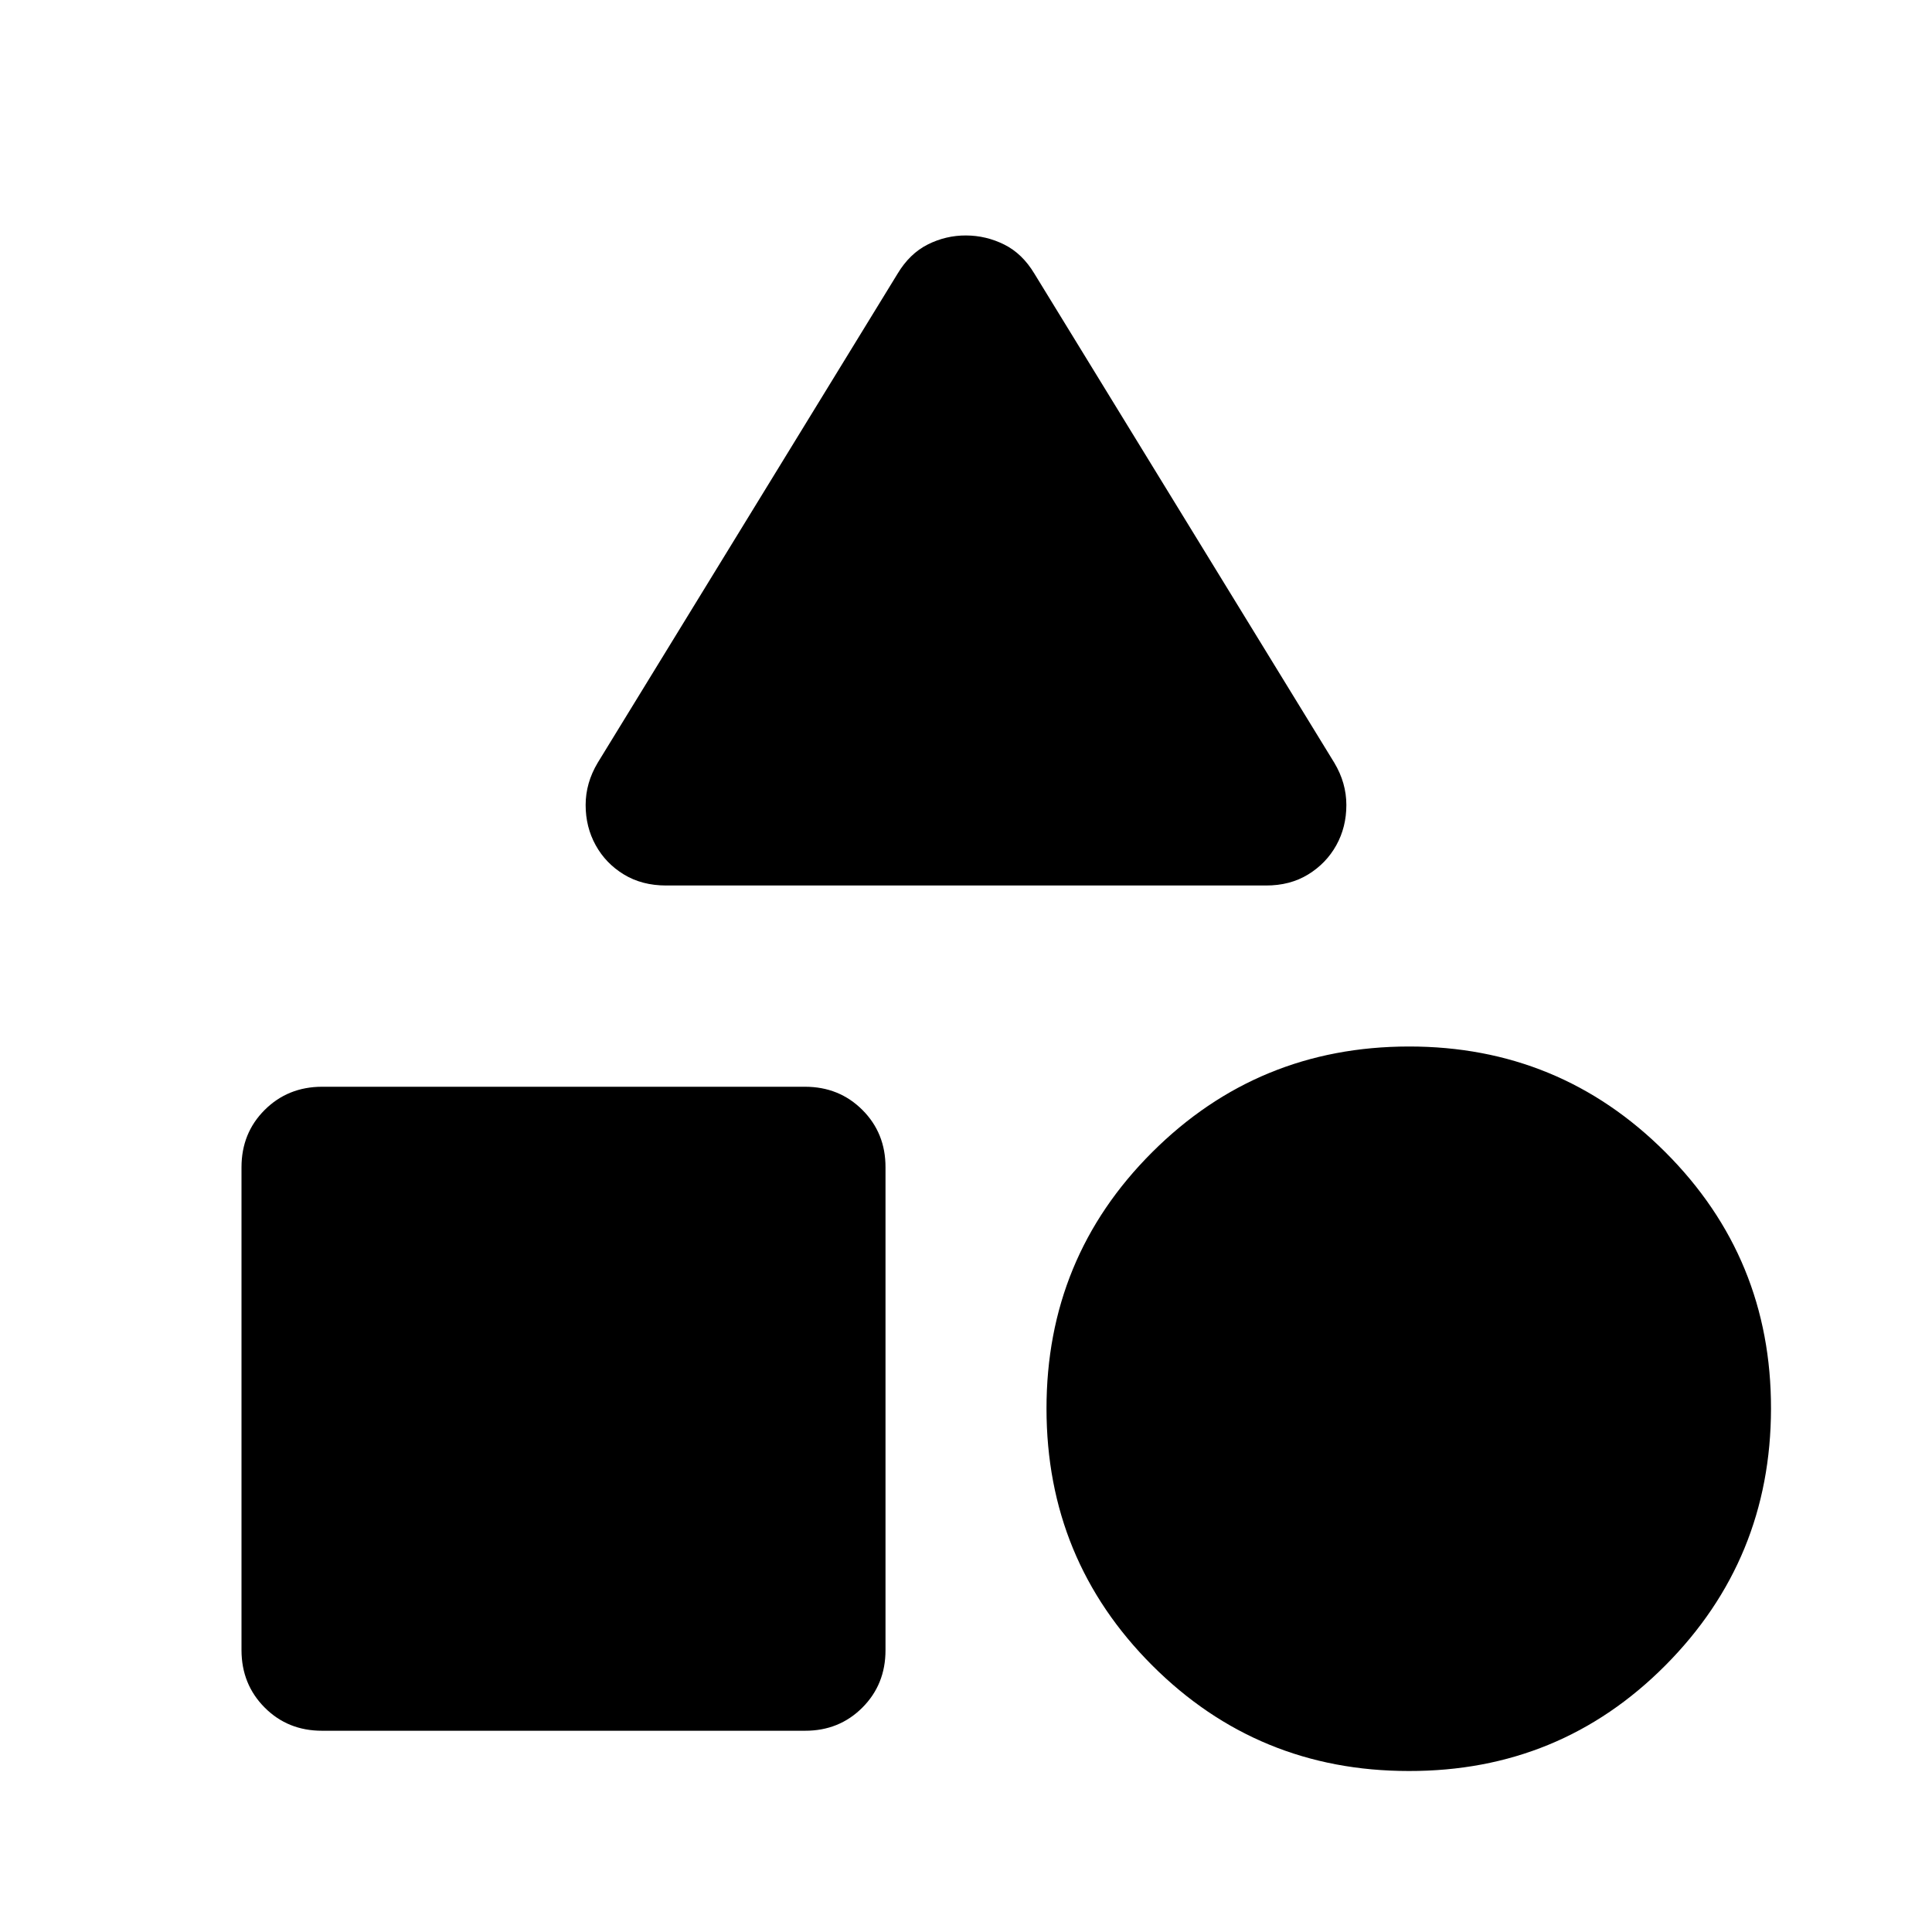
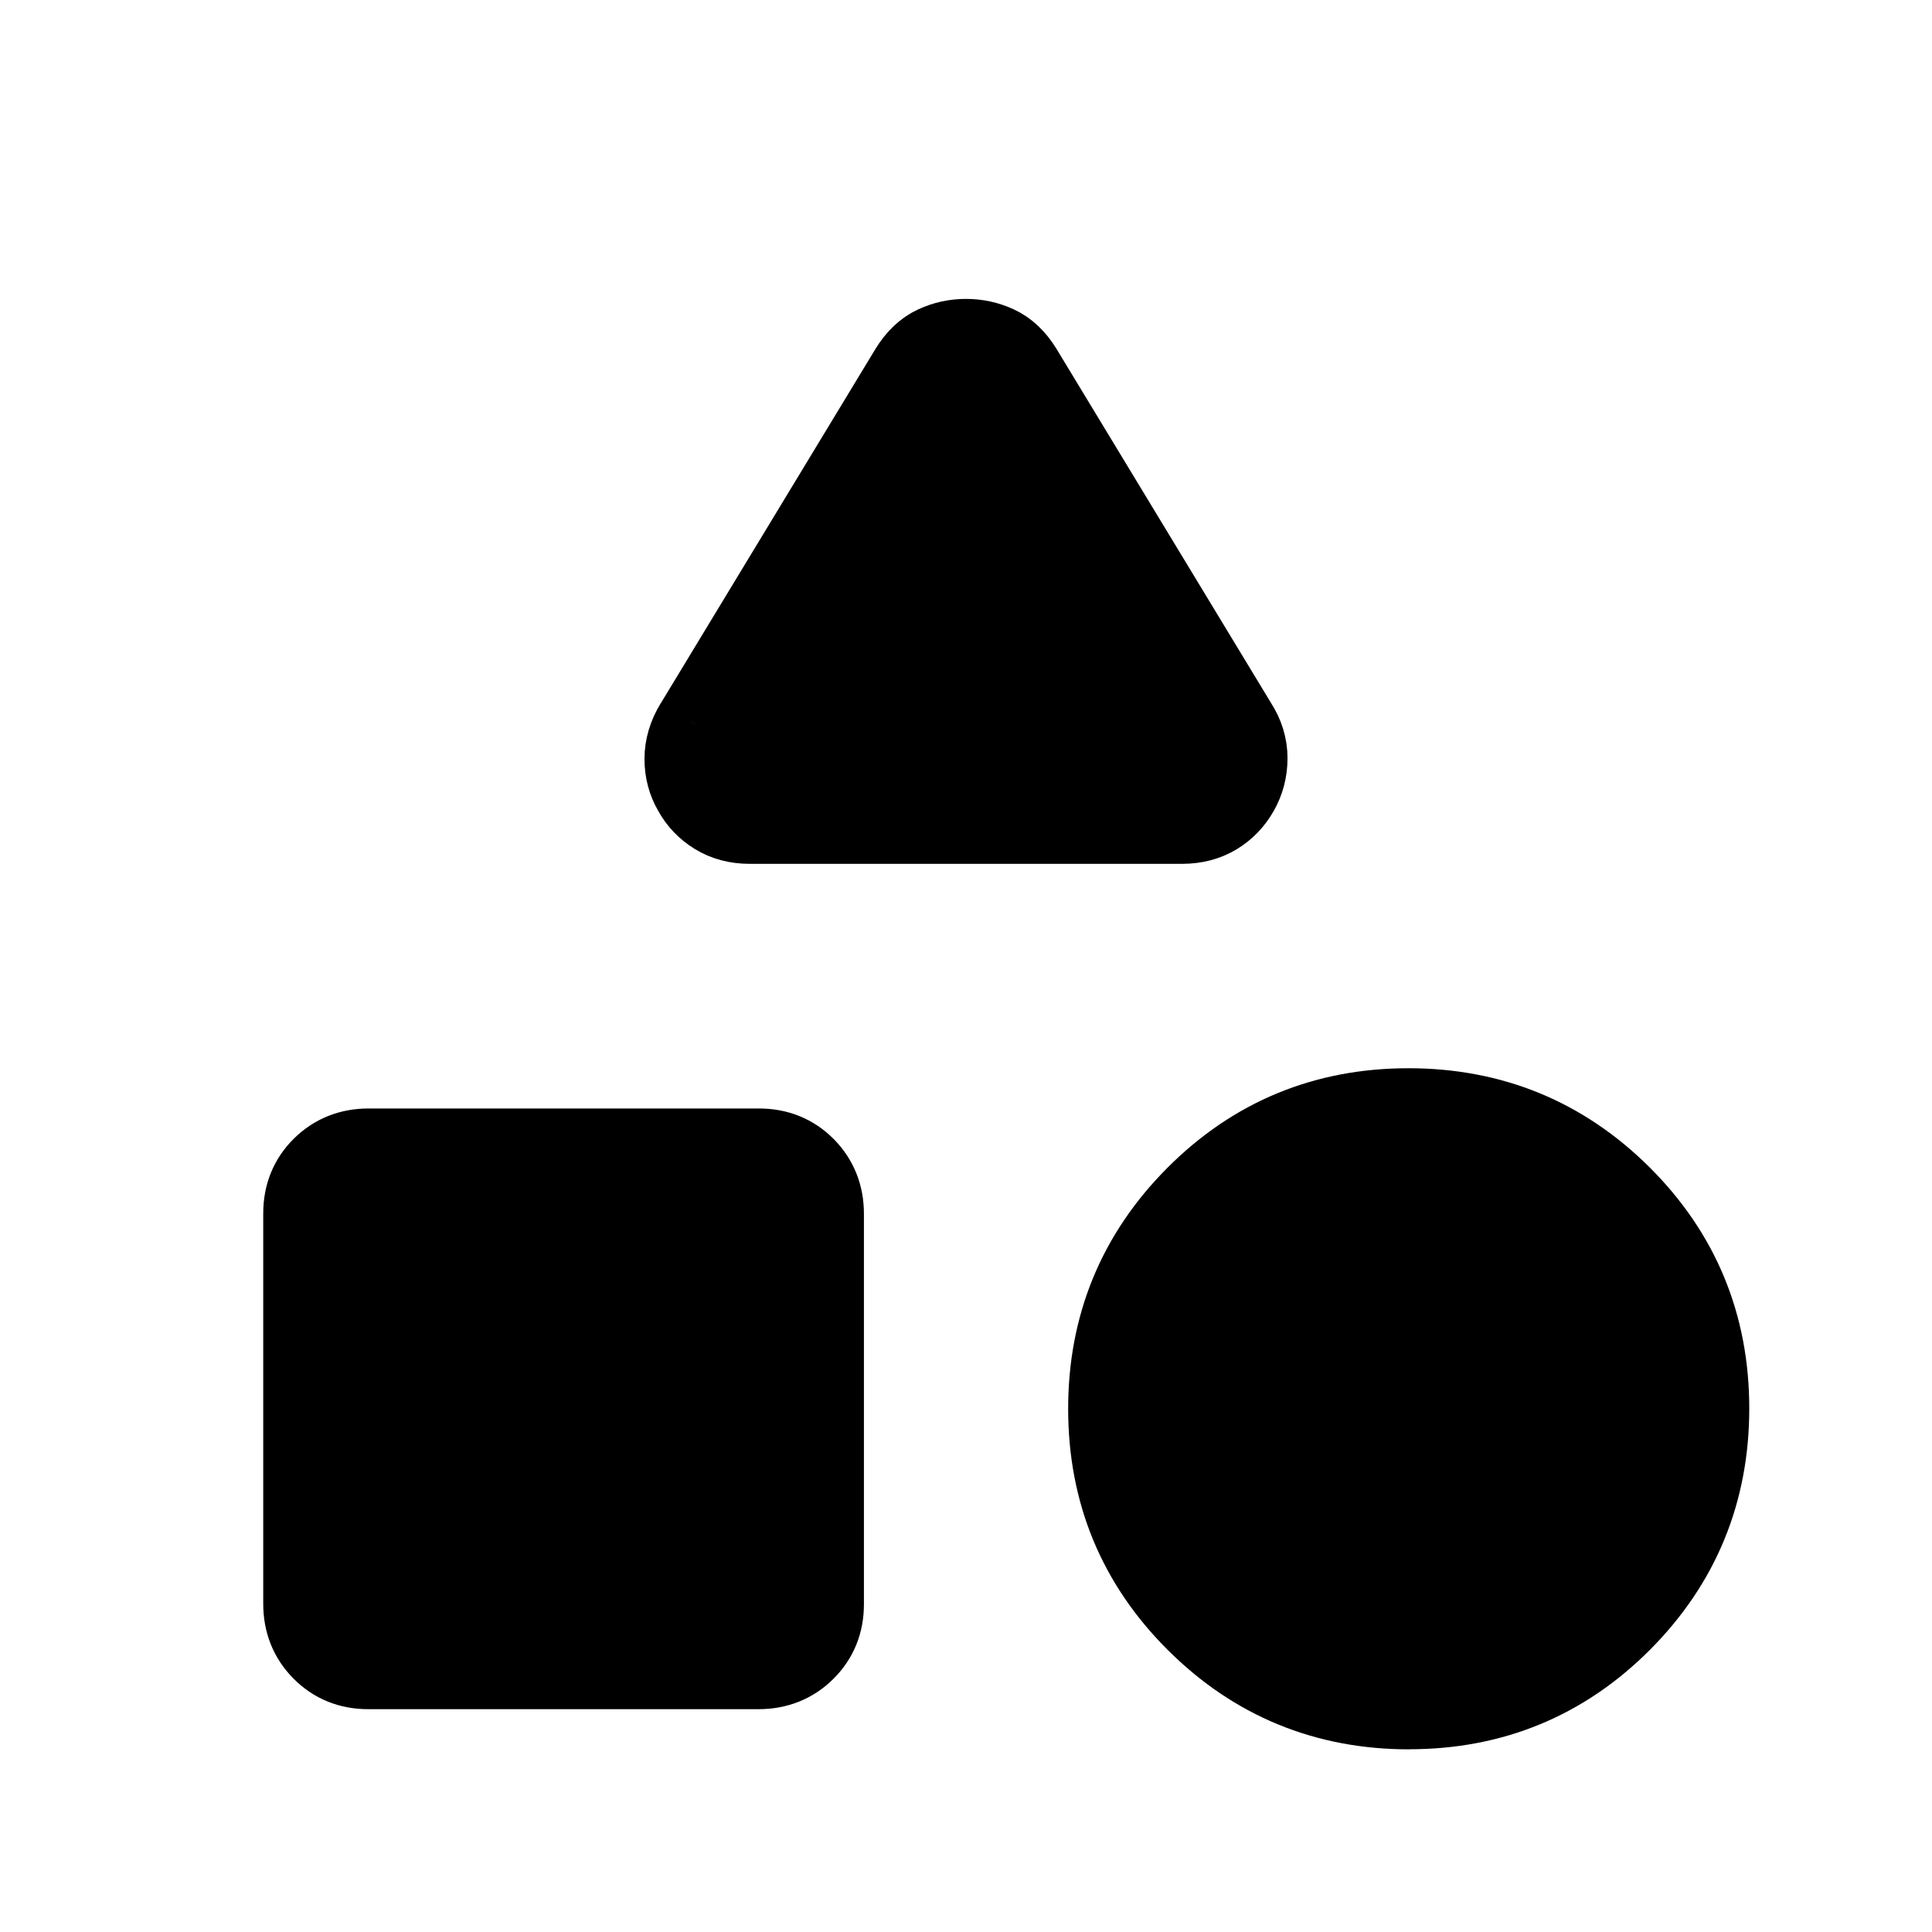
<svg xmlns="http://www.w3.org/2000/svg" viewBox="0 0 24 24">
-   <path fill="currentColor" d="M7.425 9.475L11.15 3.4q.15-.25.375-.363T12 2.925t.475.113t.375.362l3.725 6.075q.15.25.15.525t-.125.5t-.35.363t-.525.137h-7.45q-.3 0-.525-.137T7.4 10.5t-.125-.5t.15-.525M17.5 22q-1.875 0-3.187-1.312T13 17.5t1.313-3.187T17.5 13t3.188 1.313T22 17.5t-1.312 3.188T17.5 22M3 20.5v-6q0-.425.288-.712T4 13.5h6q.425 0 .713.288T11 14.5v6q0 .425-.288.713T10 21.5H4q-.425 0-.712-.288T3 20.5" />
+   <path fill="currentColor" stroke="currentColor" d="m8.637 8.994l2.667-4.402q.13-.211.312-.295T12 4.213t.384.084t.312.295l2.667 4.402q.131.202.131.424t-.106.409t-.284.295t-.418.109H9.314q-.241 0-.422-.111t-.28-.293q-.106-.18-.106-.4t.13-.433m8.869 12.237q-1.553 0-2.644-1.087t-1.092-2.64t1.087-2.644q1.087-1.09 2.64-1.09q1.552 0 2.644 1.086q1.09 1.087 1.09 2.64q0 1.552-1.086 2.644q-1.087 1.09-2.64 1.09M3.77 19.923v-4.85q0-.343.232-.573q.233-.23.576-.23h4.85q.344 0 .574.232q.23.233.23.577v4.85q0 .343-.233.573q-.232.23-.576.23h-4.85q-.343 0-.573-.233q-.23-.232-.23-.576" />
</svg>
